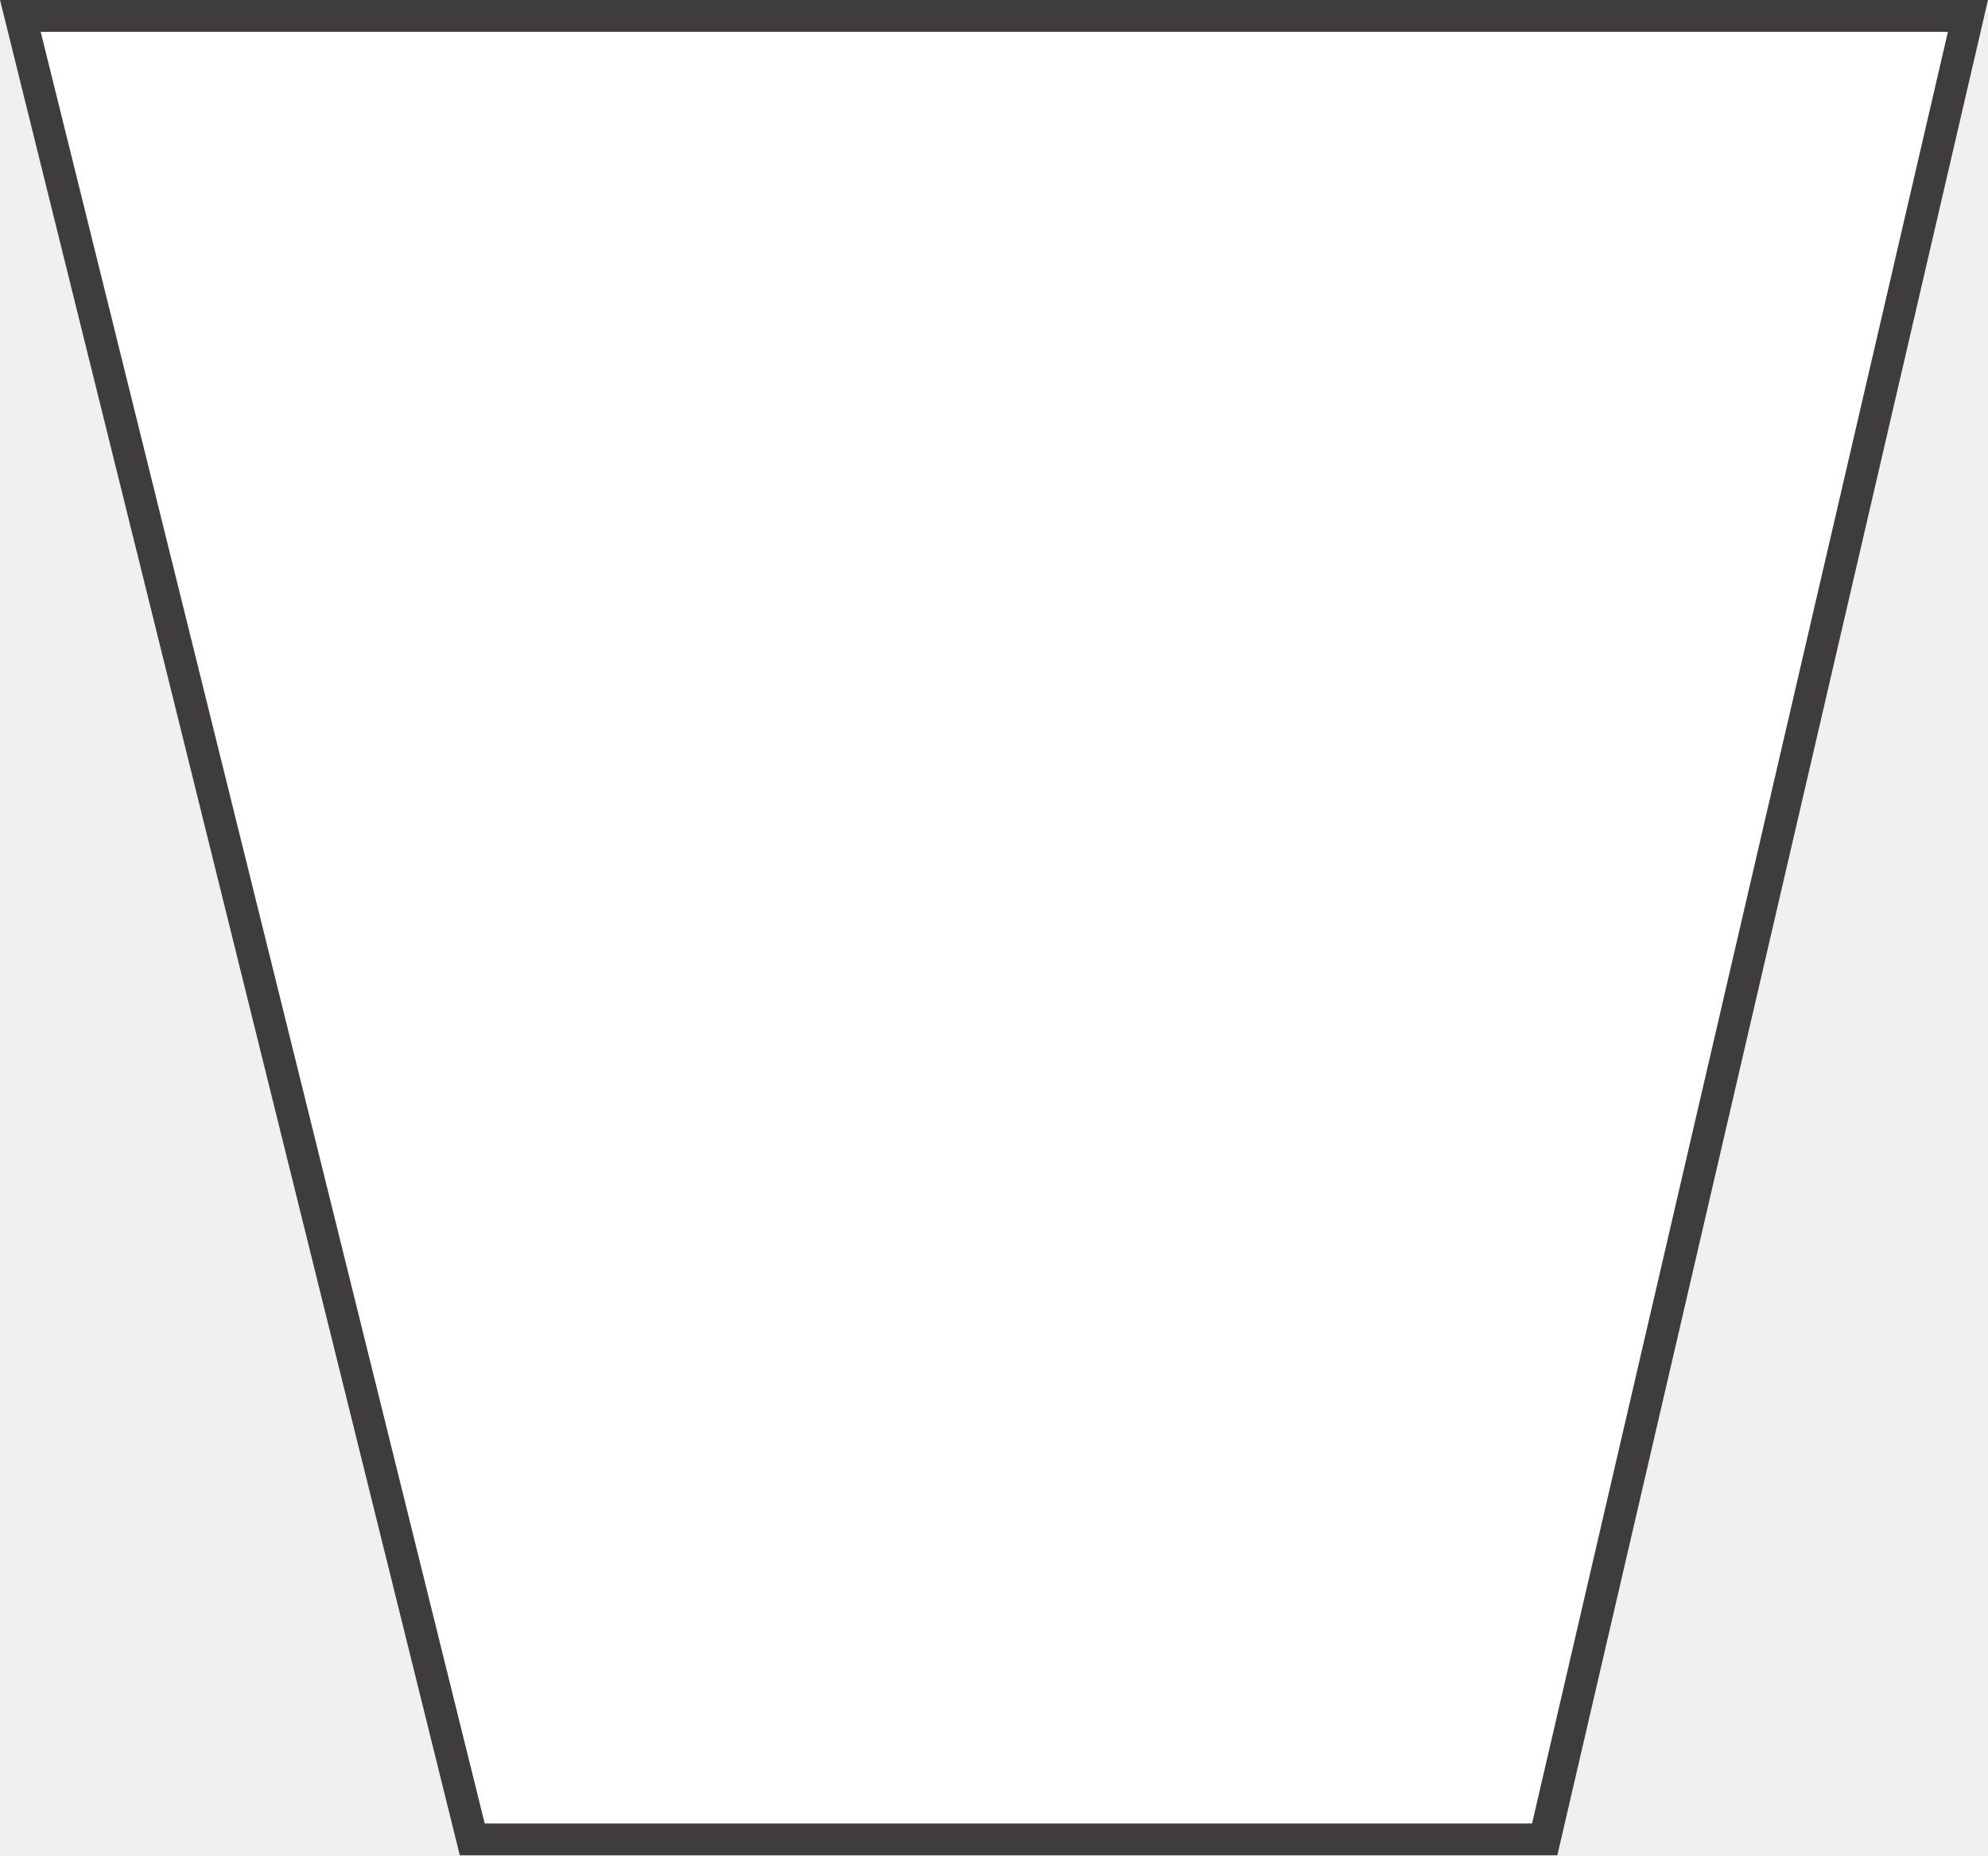
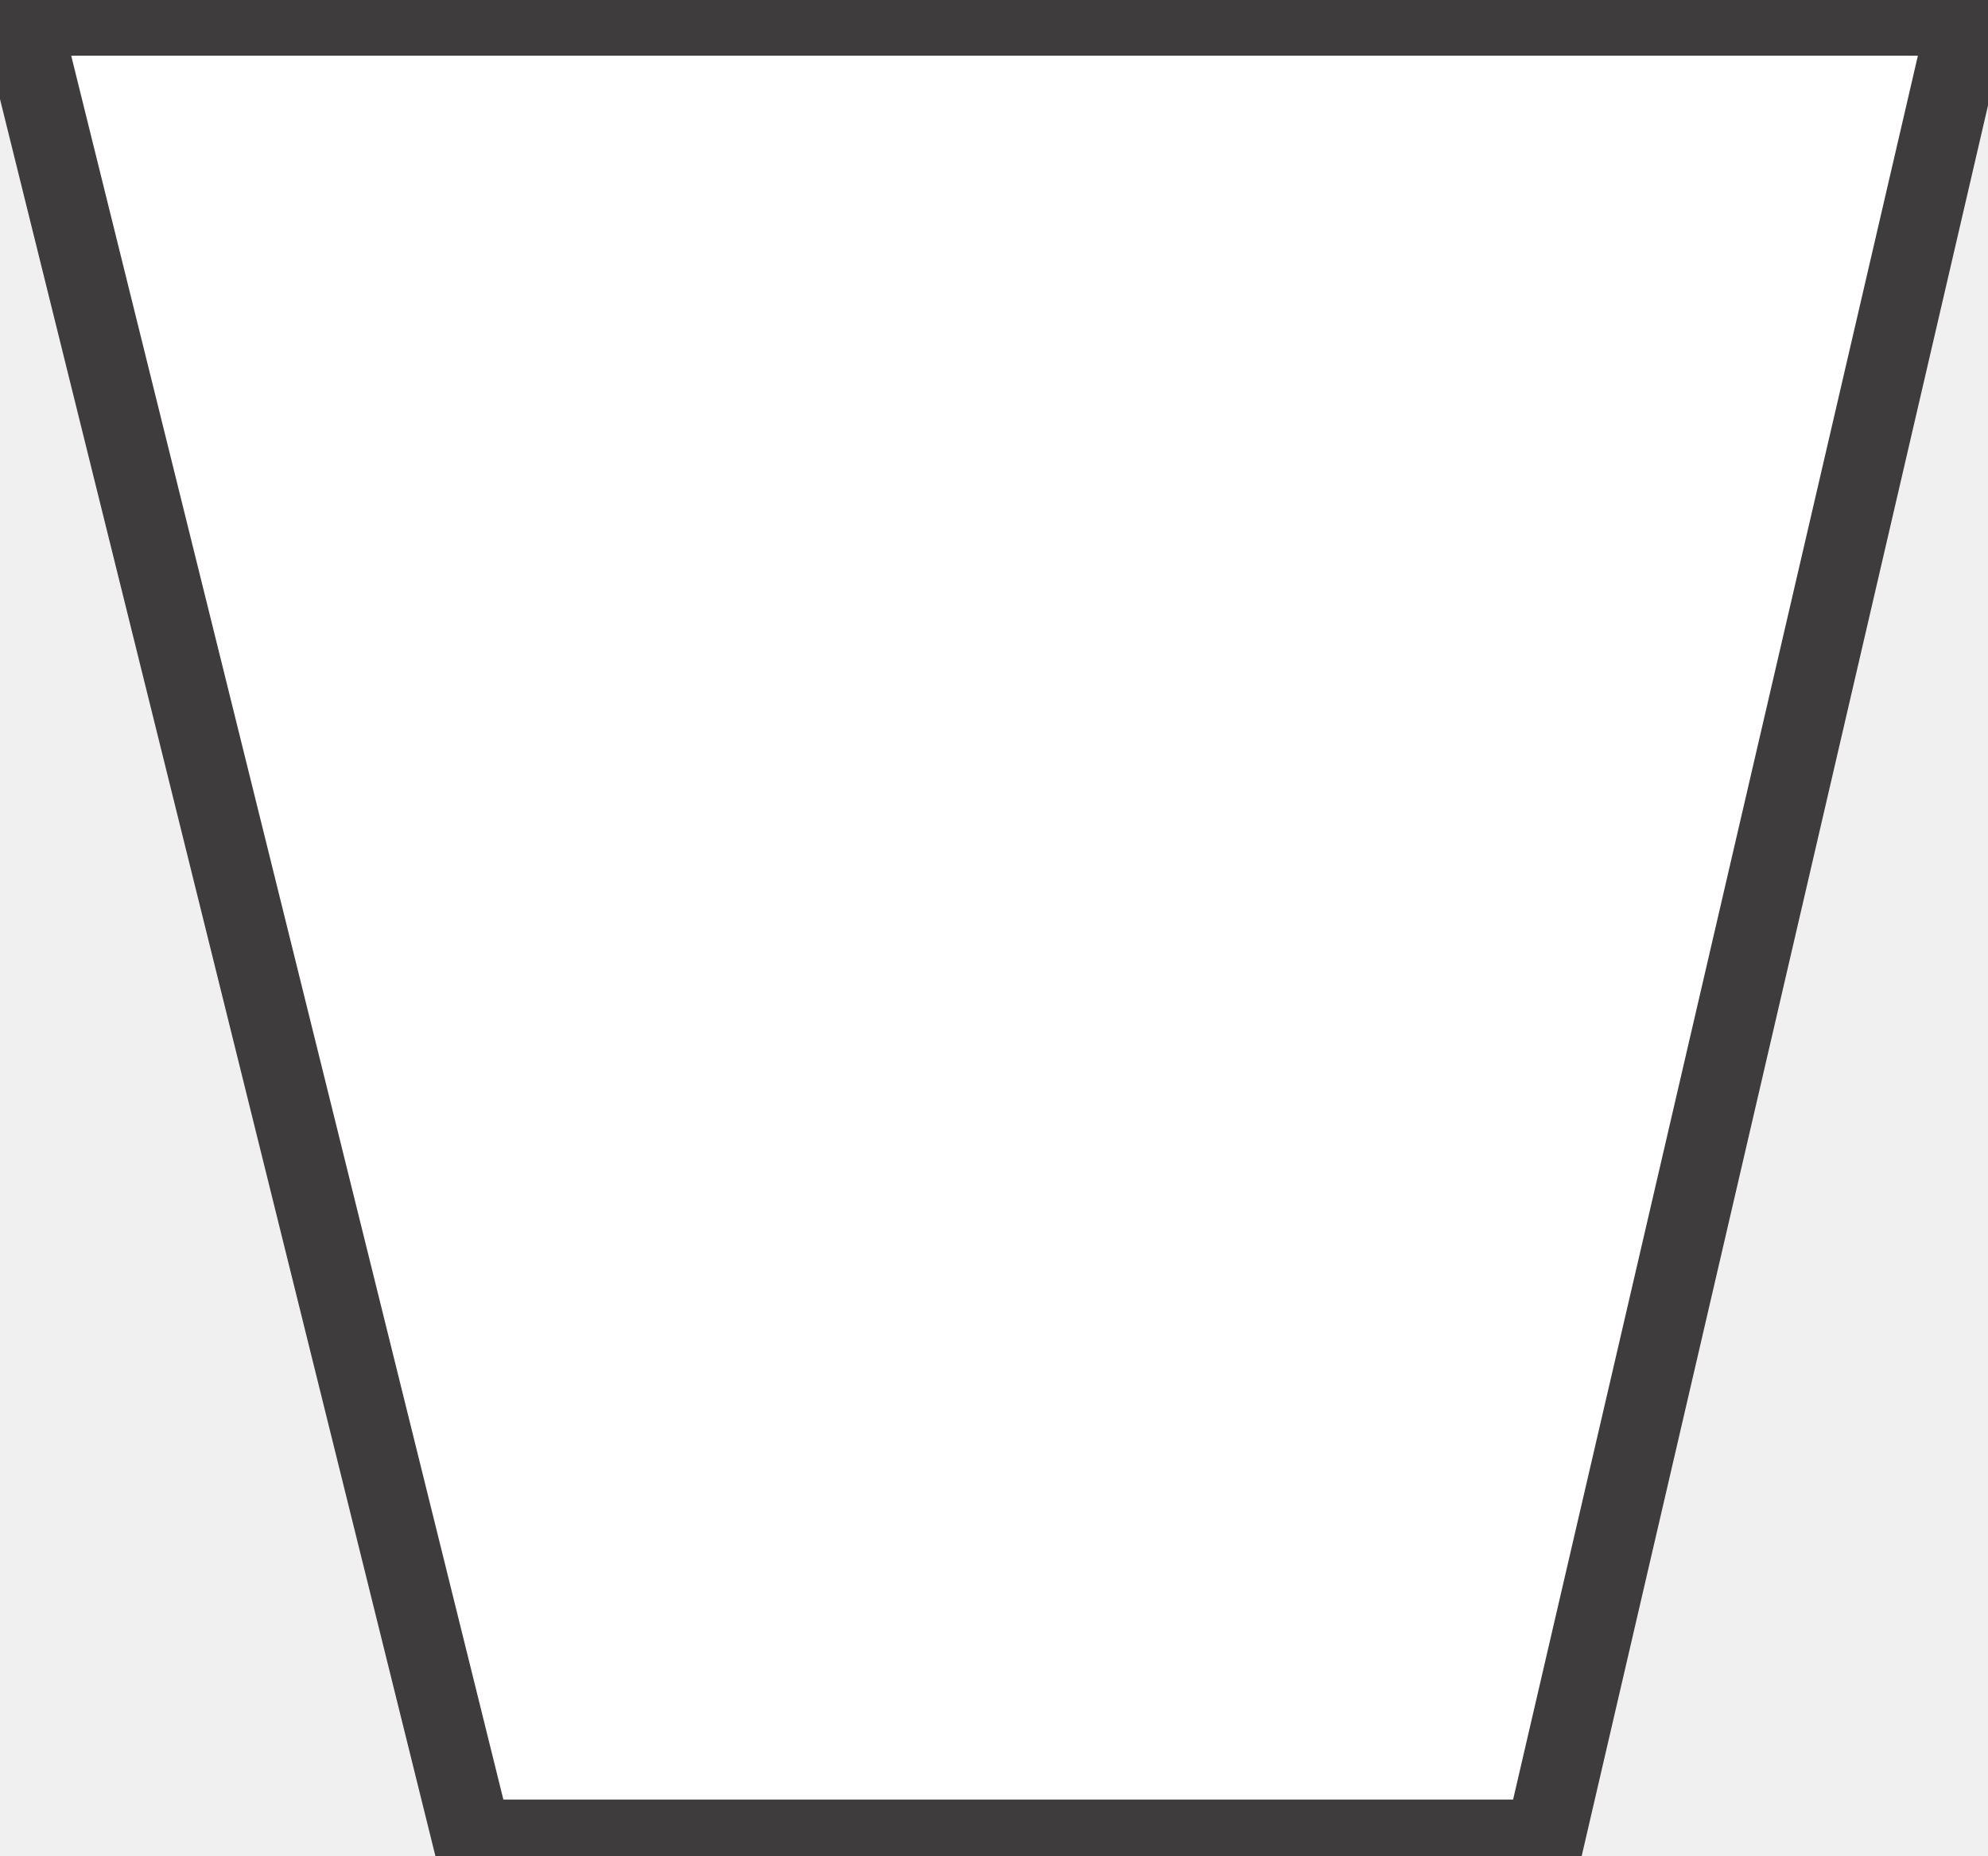
<svg xmlns="http://www.w3.org/2000/svg" id="Layer_1" data-name="Layer 1" viewBox="0 0 62.47 58.3">
  <defs>
-     <style>.cls-1{fill:#fff;stroke:#3f3c3d;stroke-miterlimit:10;}</style>
+     <style>.cls-1{fill:#fff;stroke-width:2.5;stroke:#3f3c3d;stroke-miterlimit:10;}</style>
  </defs>
  <polygon class="cls-1" points="48.54 57.8 14.84 57.8 0.64 0.5 61.84 0.5 48.54 57.8" />
</svg>
